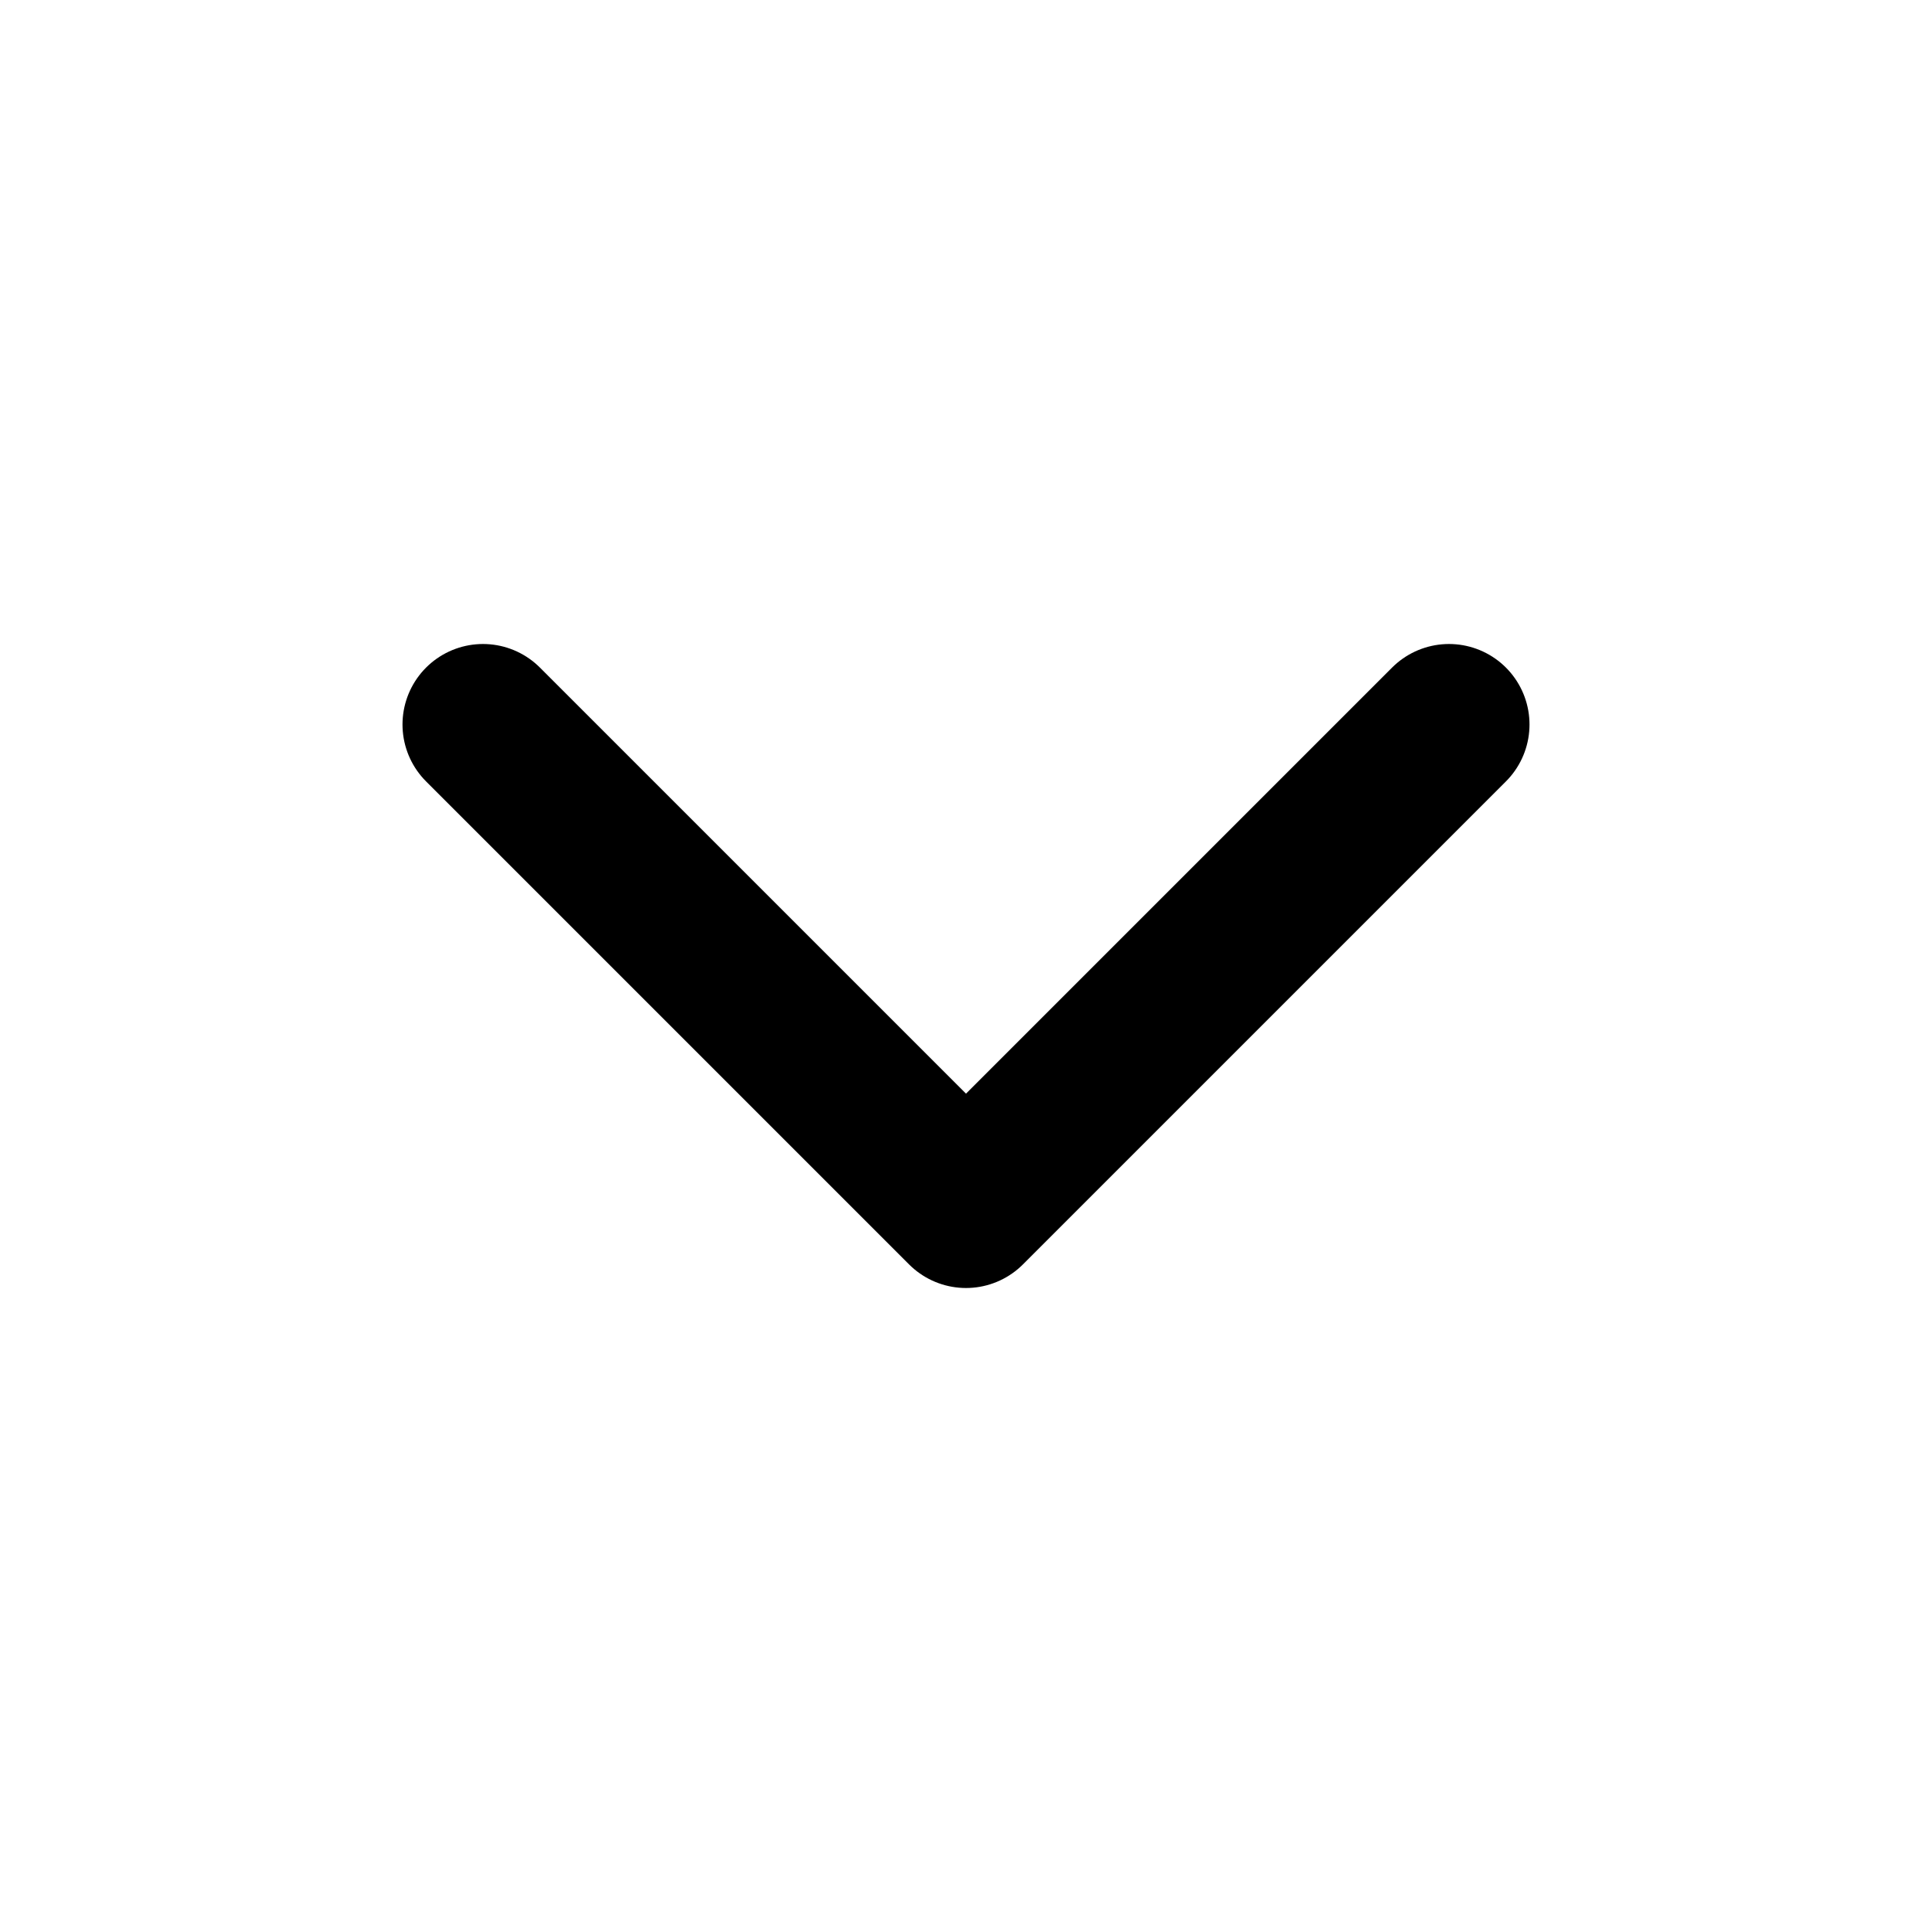
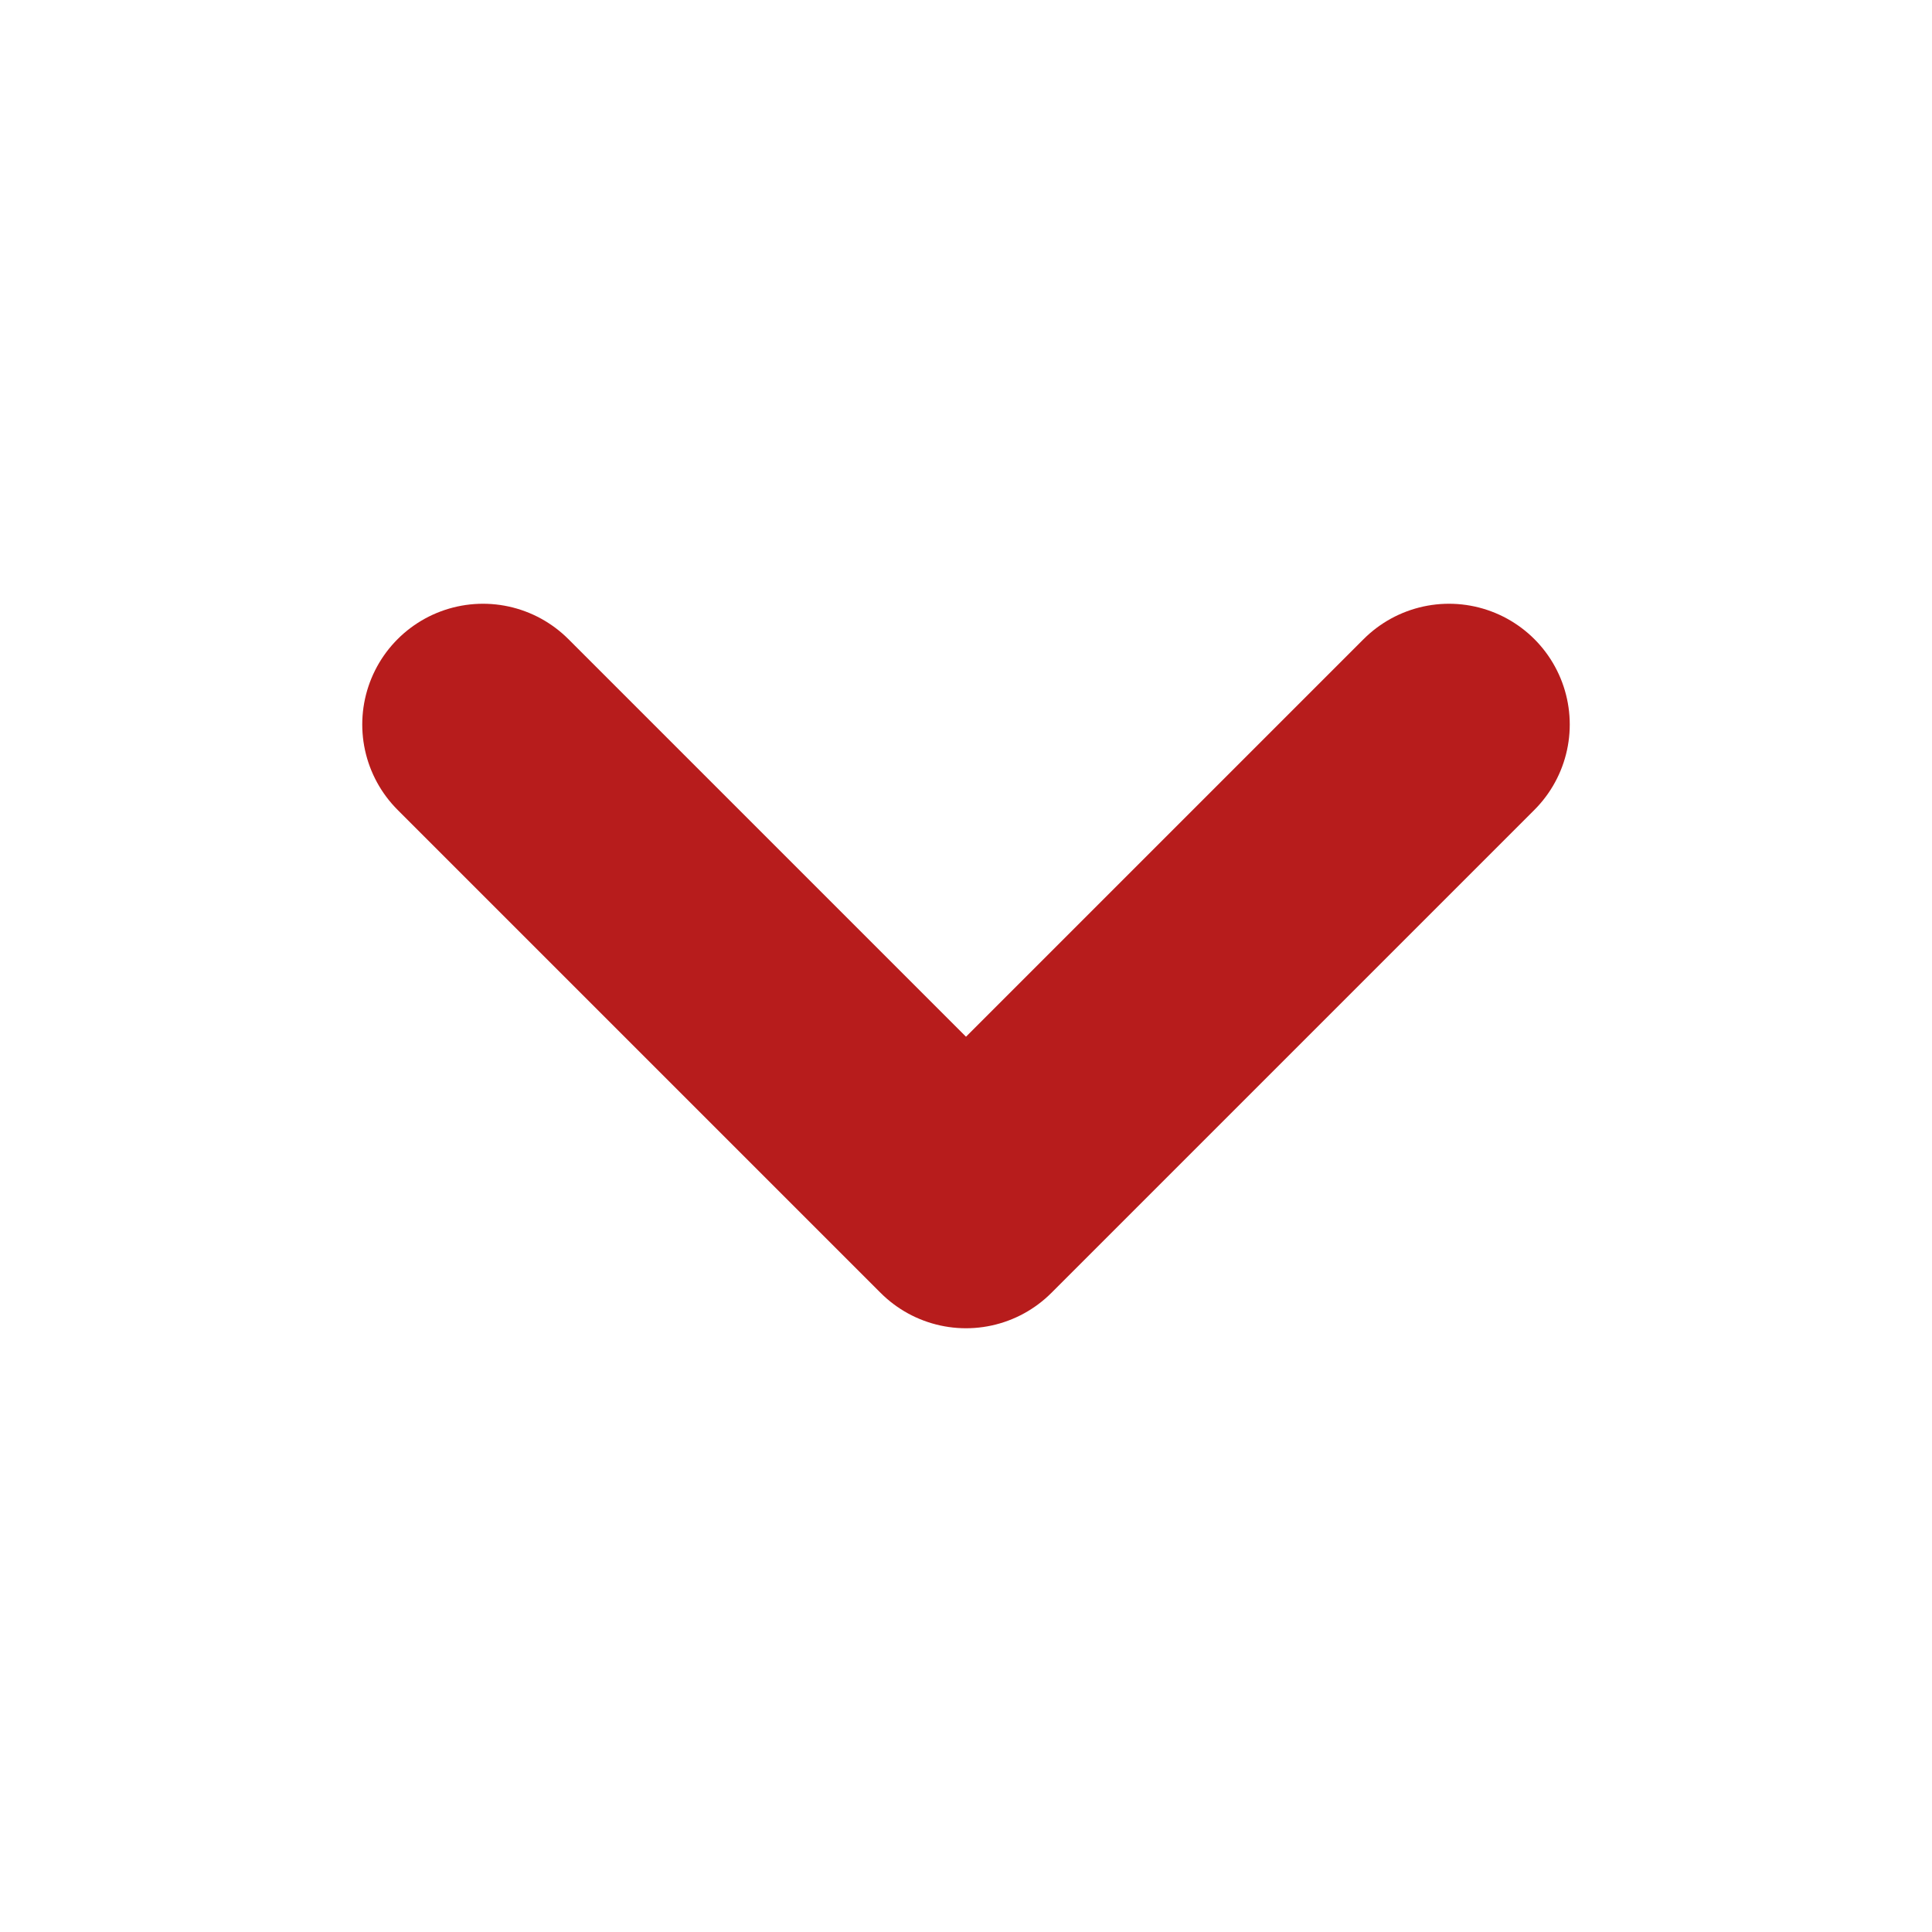
- <svg xmlns="http://www.w3.org/2000/svg" width="24" height="24" viewBox="0 0 24 24" fill="none" stroke="currentColor" stroke-width="2" stroke-linecap="round" stroke-linejoin="round" class="icon icon-tabler icons-tabler-outline icon-tabler-chevron-down">
+ <svg xmlns="http://www.w3.org/2000/svg" width="24" height="24" viewBox="0 0 24 24" fill="none" stroke="#b71c1c" stroke-width="3" stroke-linecap="round" stroke-linejoin="round" class="icon icon-tabler icons-tabler-outline icon-tabler-chevron-down">
  <path stroke="none" d="M0 0h24v24H0z" fill="none" />
  <path d="M6 9l6 6l6 -6" />
</svg>
